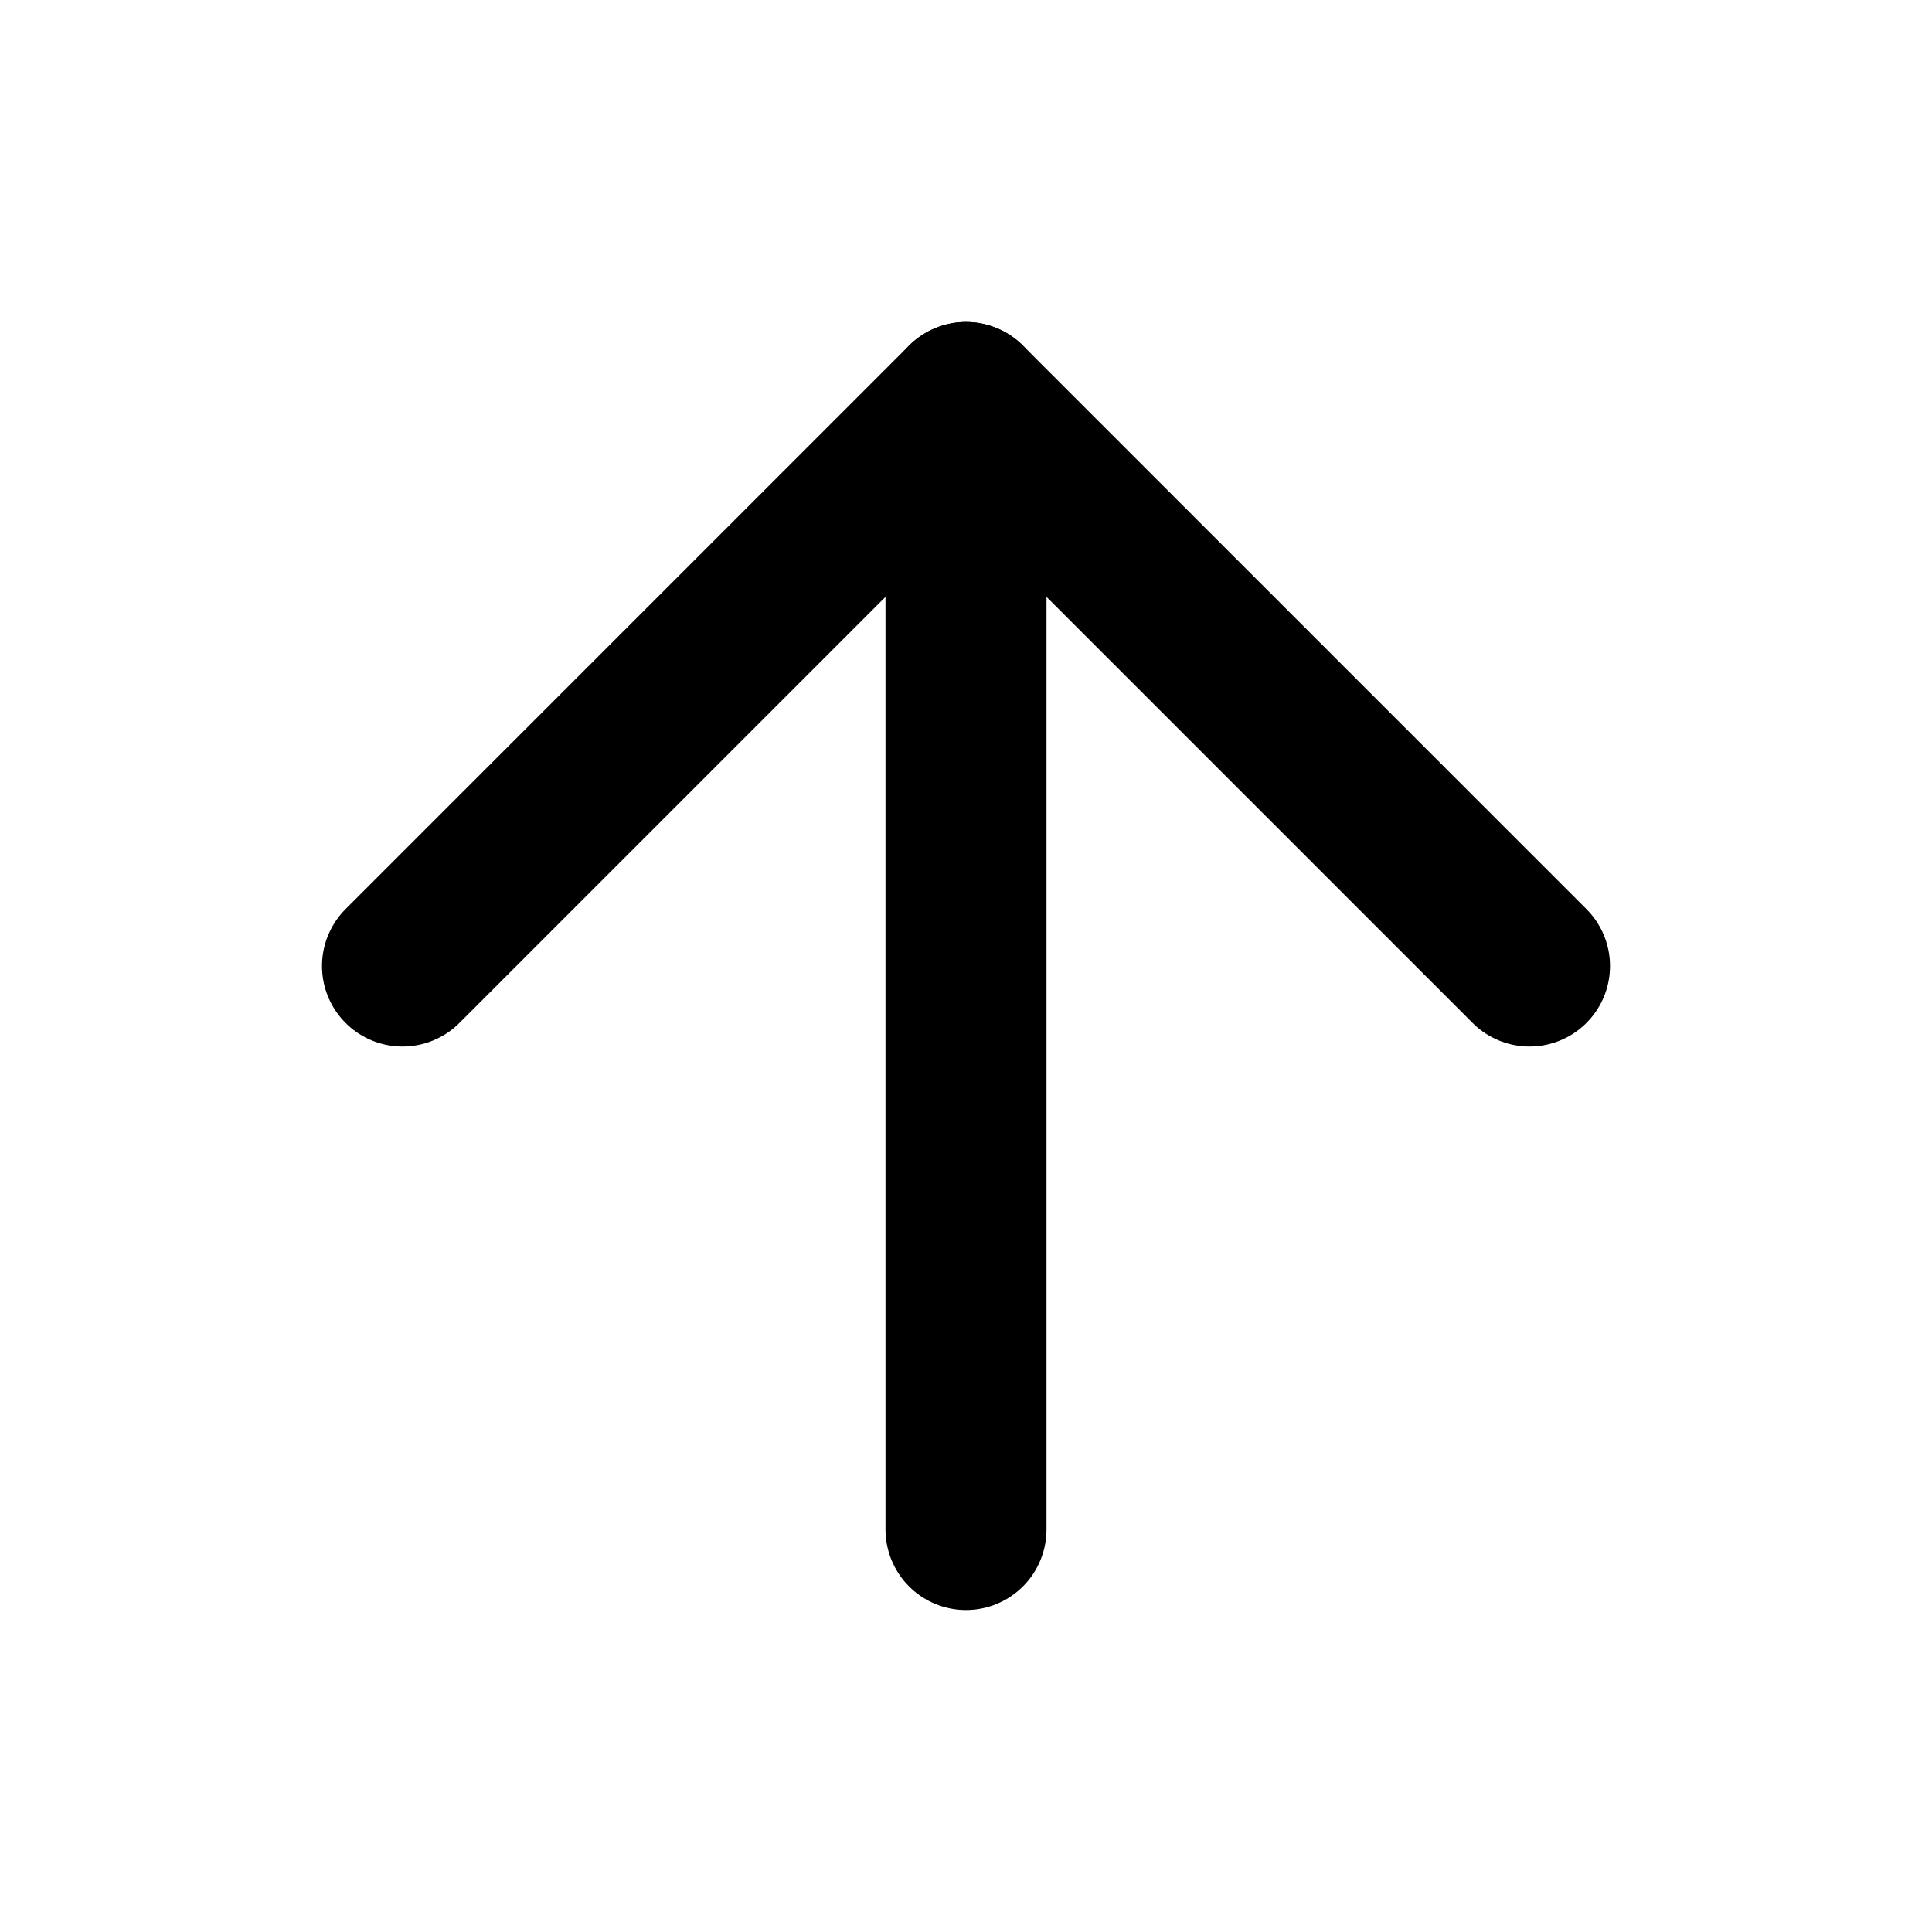
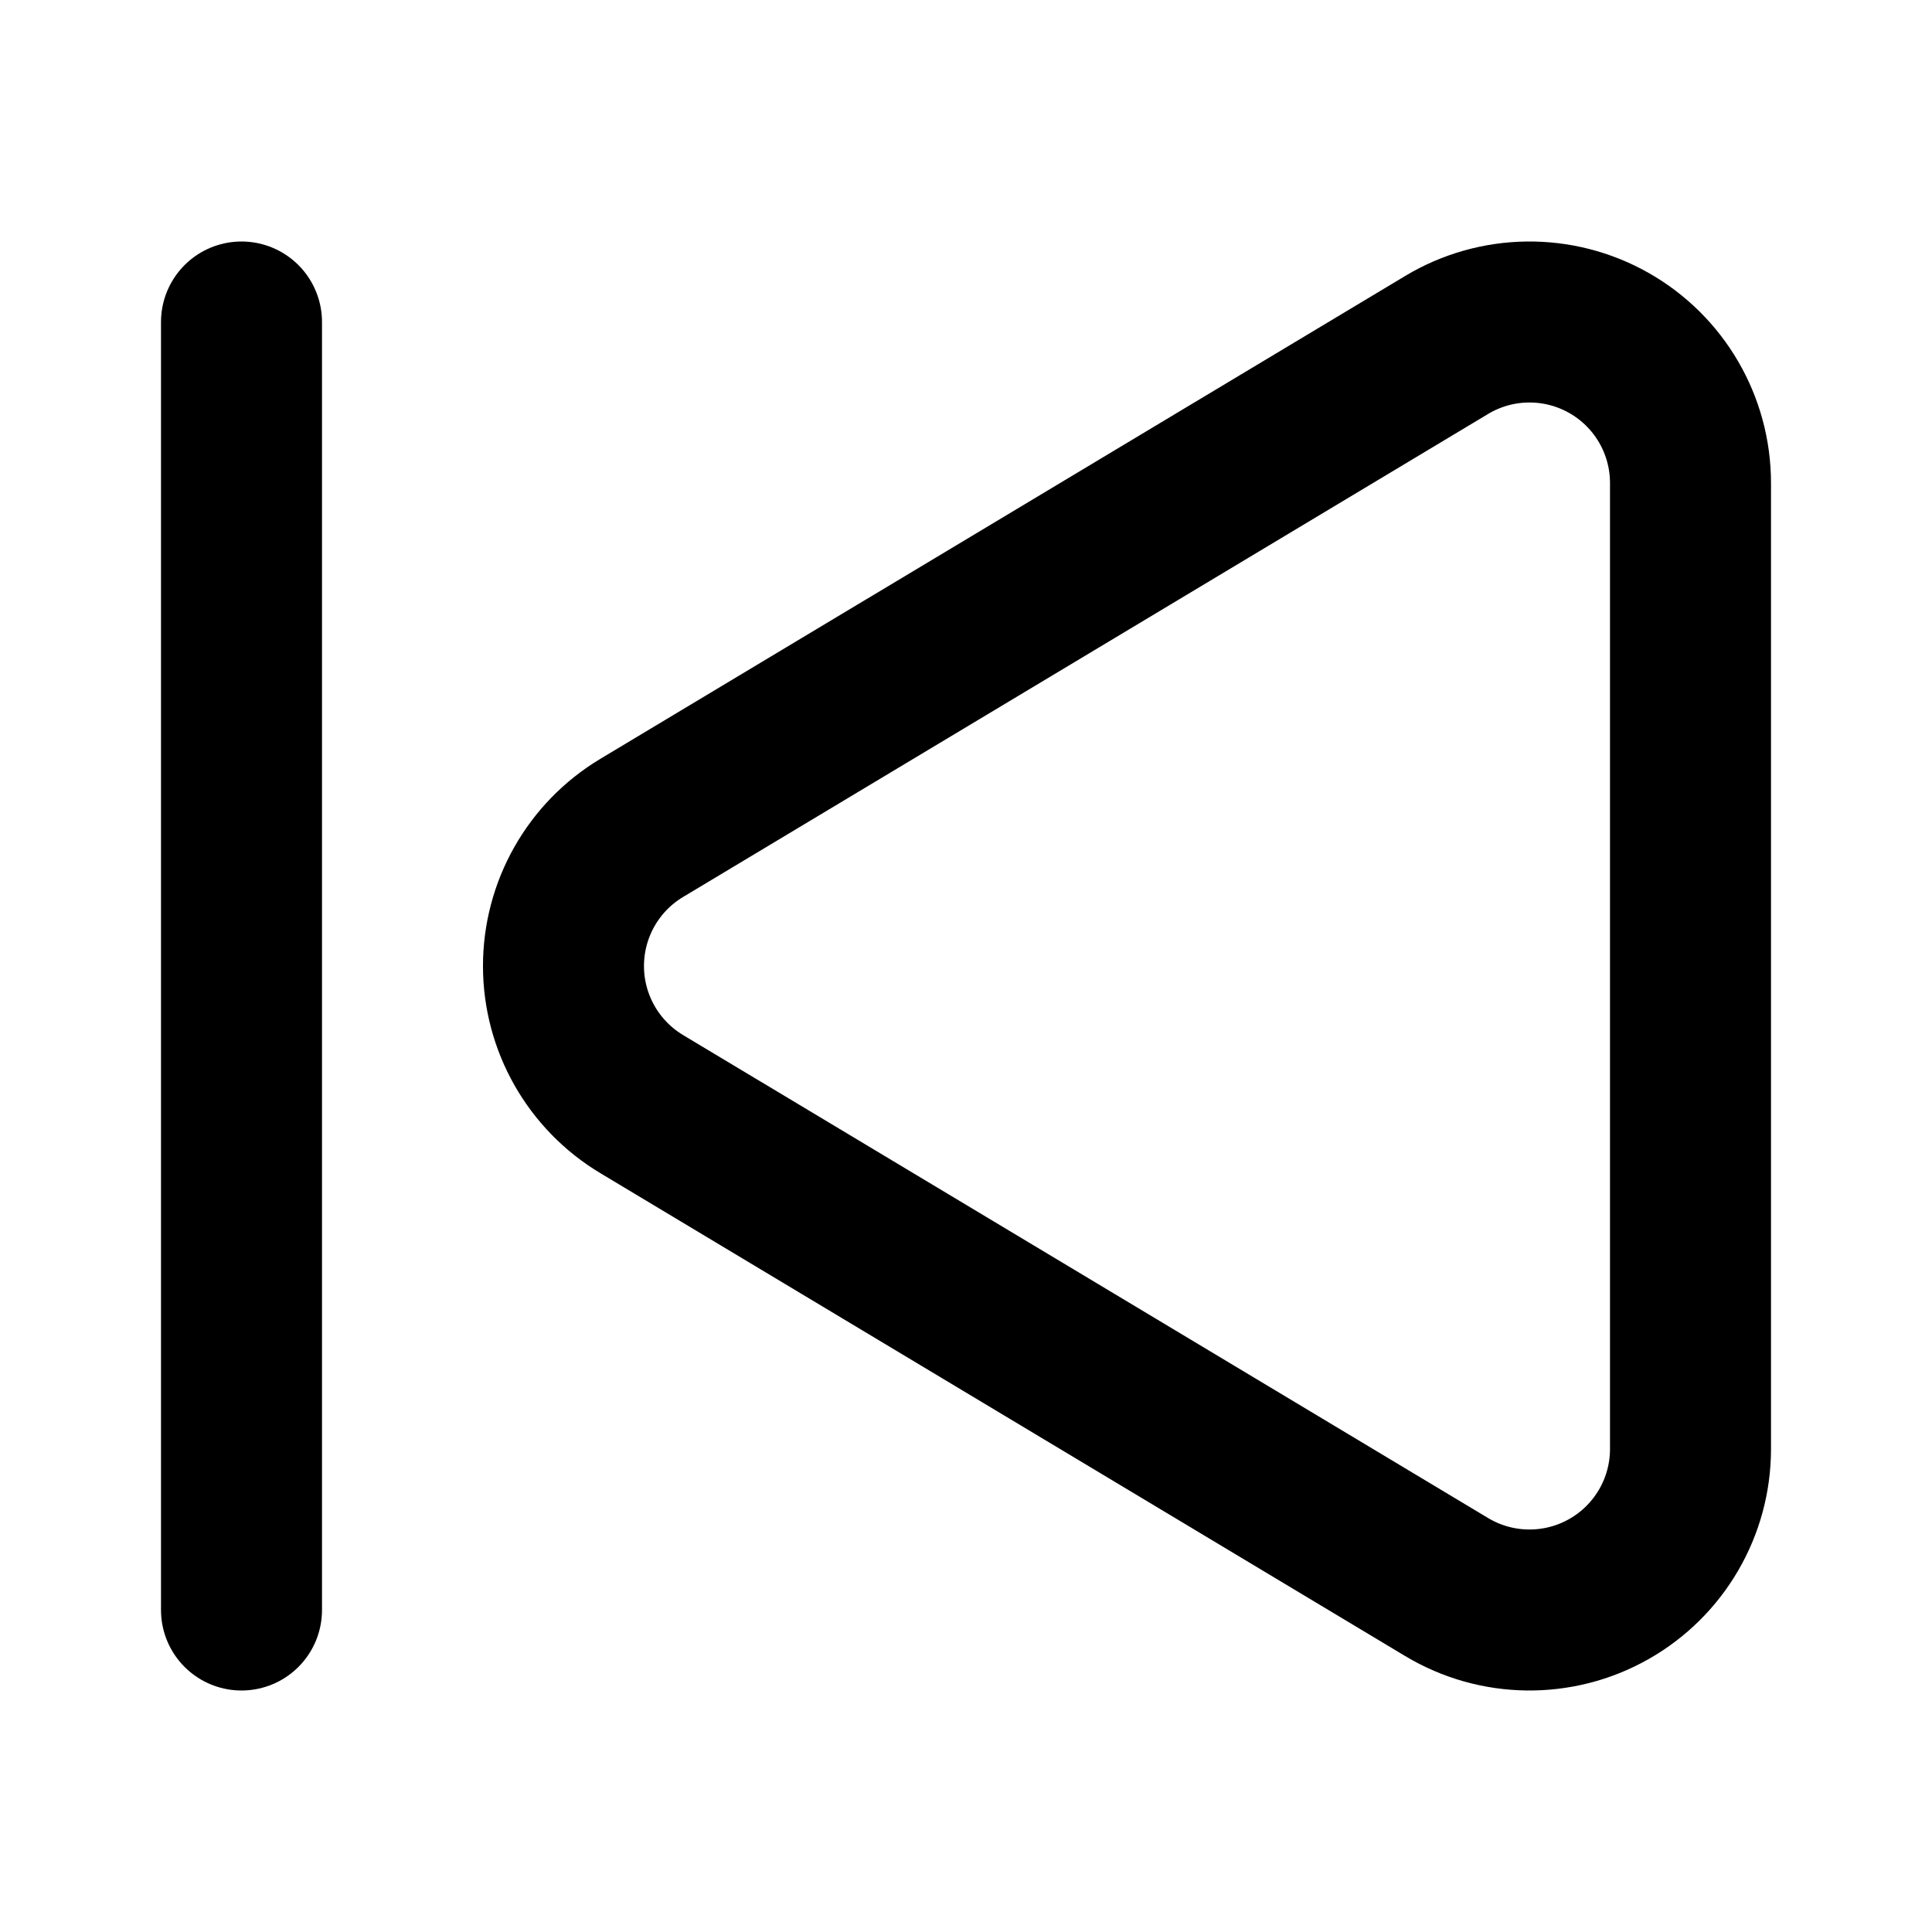
- <svg xmlns="http://www.w3.org/2000/svg" class="lucide lucide-arrow-up" width="24" height="24" viewBox="0 0 24 24" fill="none" stroke="currentColor" stroke-width="2" stroke-linecap="round" stroke-linejoin="round">
-   <path d="m5 12 7-7 7 7" />
-   <path d="M12 19V5" />
+ <svg xmlns="http://www.w3.org/2000/svg" class="lucide lucide-skip-back" width="24" height="24" viewBox="0 0 24 24" fill="none" stroke="currentColor" stroke-width="2" stroke-linecap="round" stroke-linejoin="round">
+   <path d="M17.971 4.285A2 2 0 0 1 21 6v12a2 2 0 0 1-3.029 1.715l-9.997-5.998a2 2 0 0 1-.003-3.432z" />
+   <path d="M3 20V4" />
</svg>
